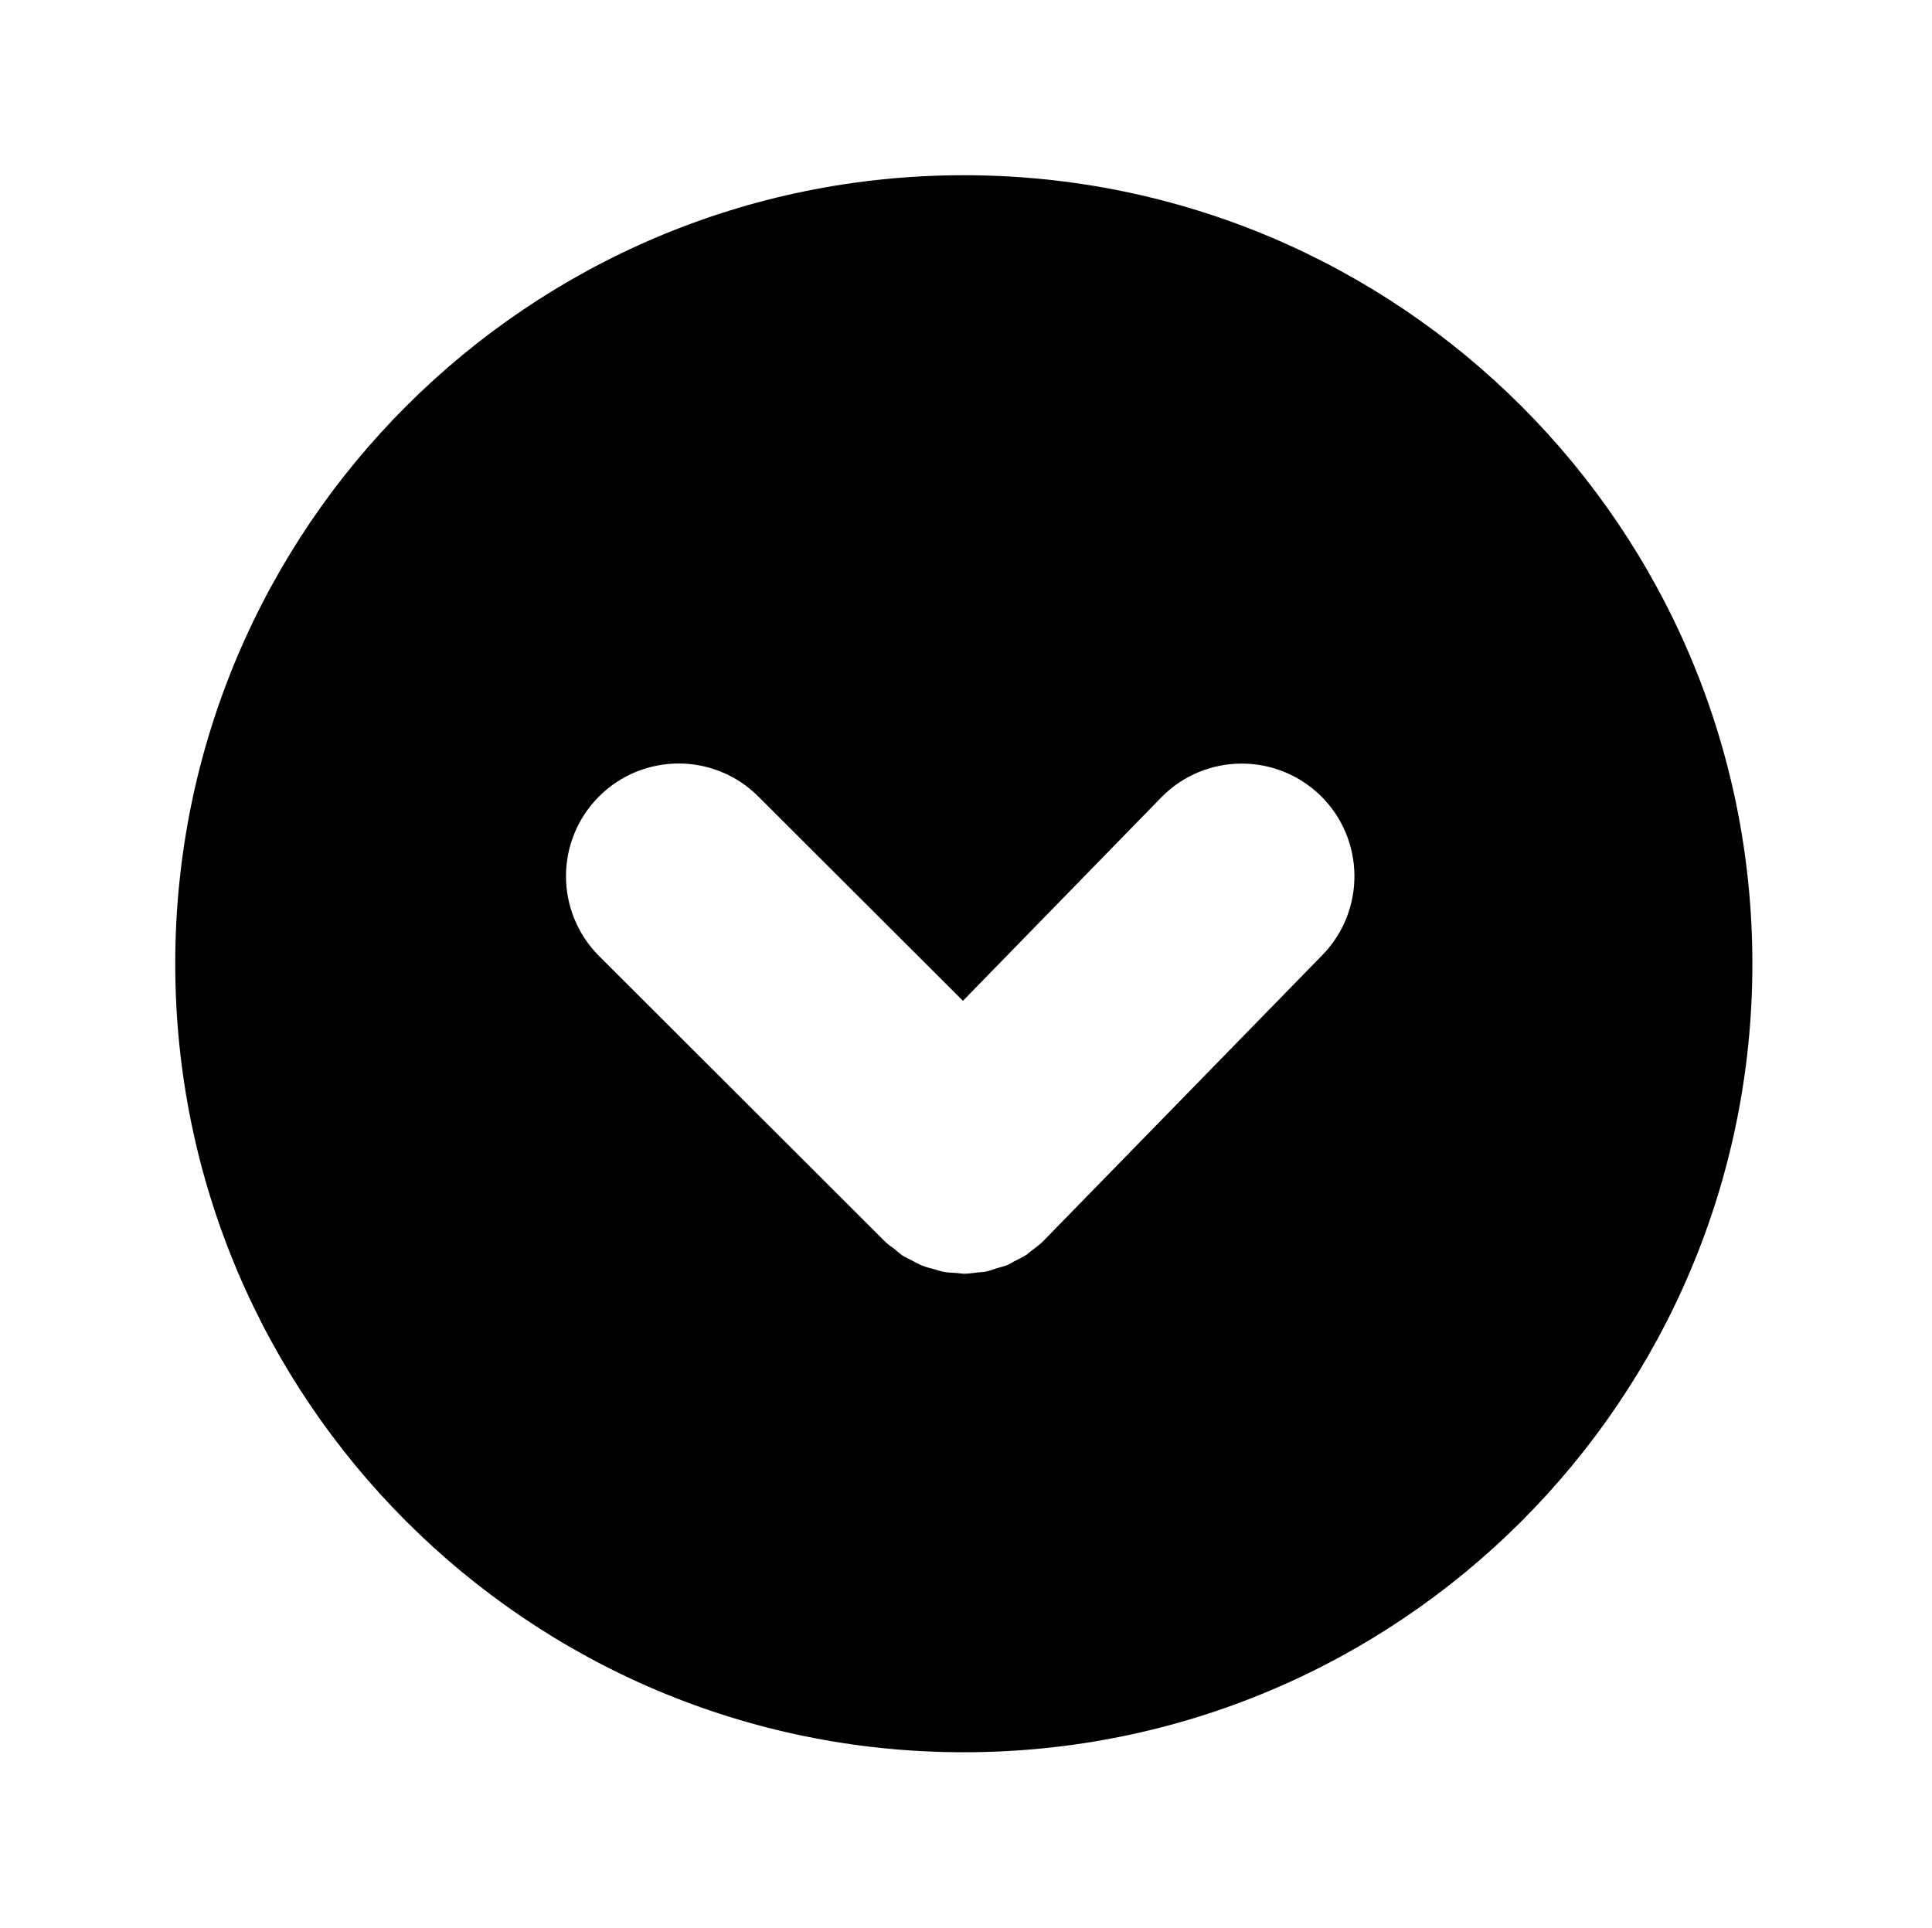
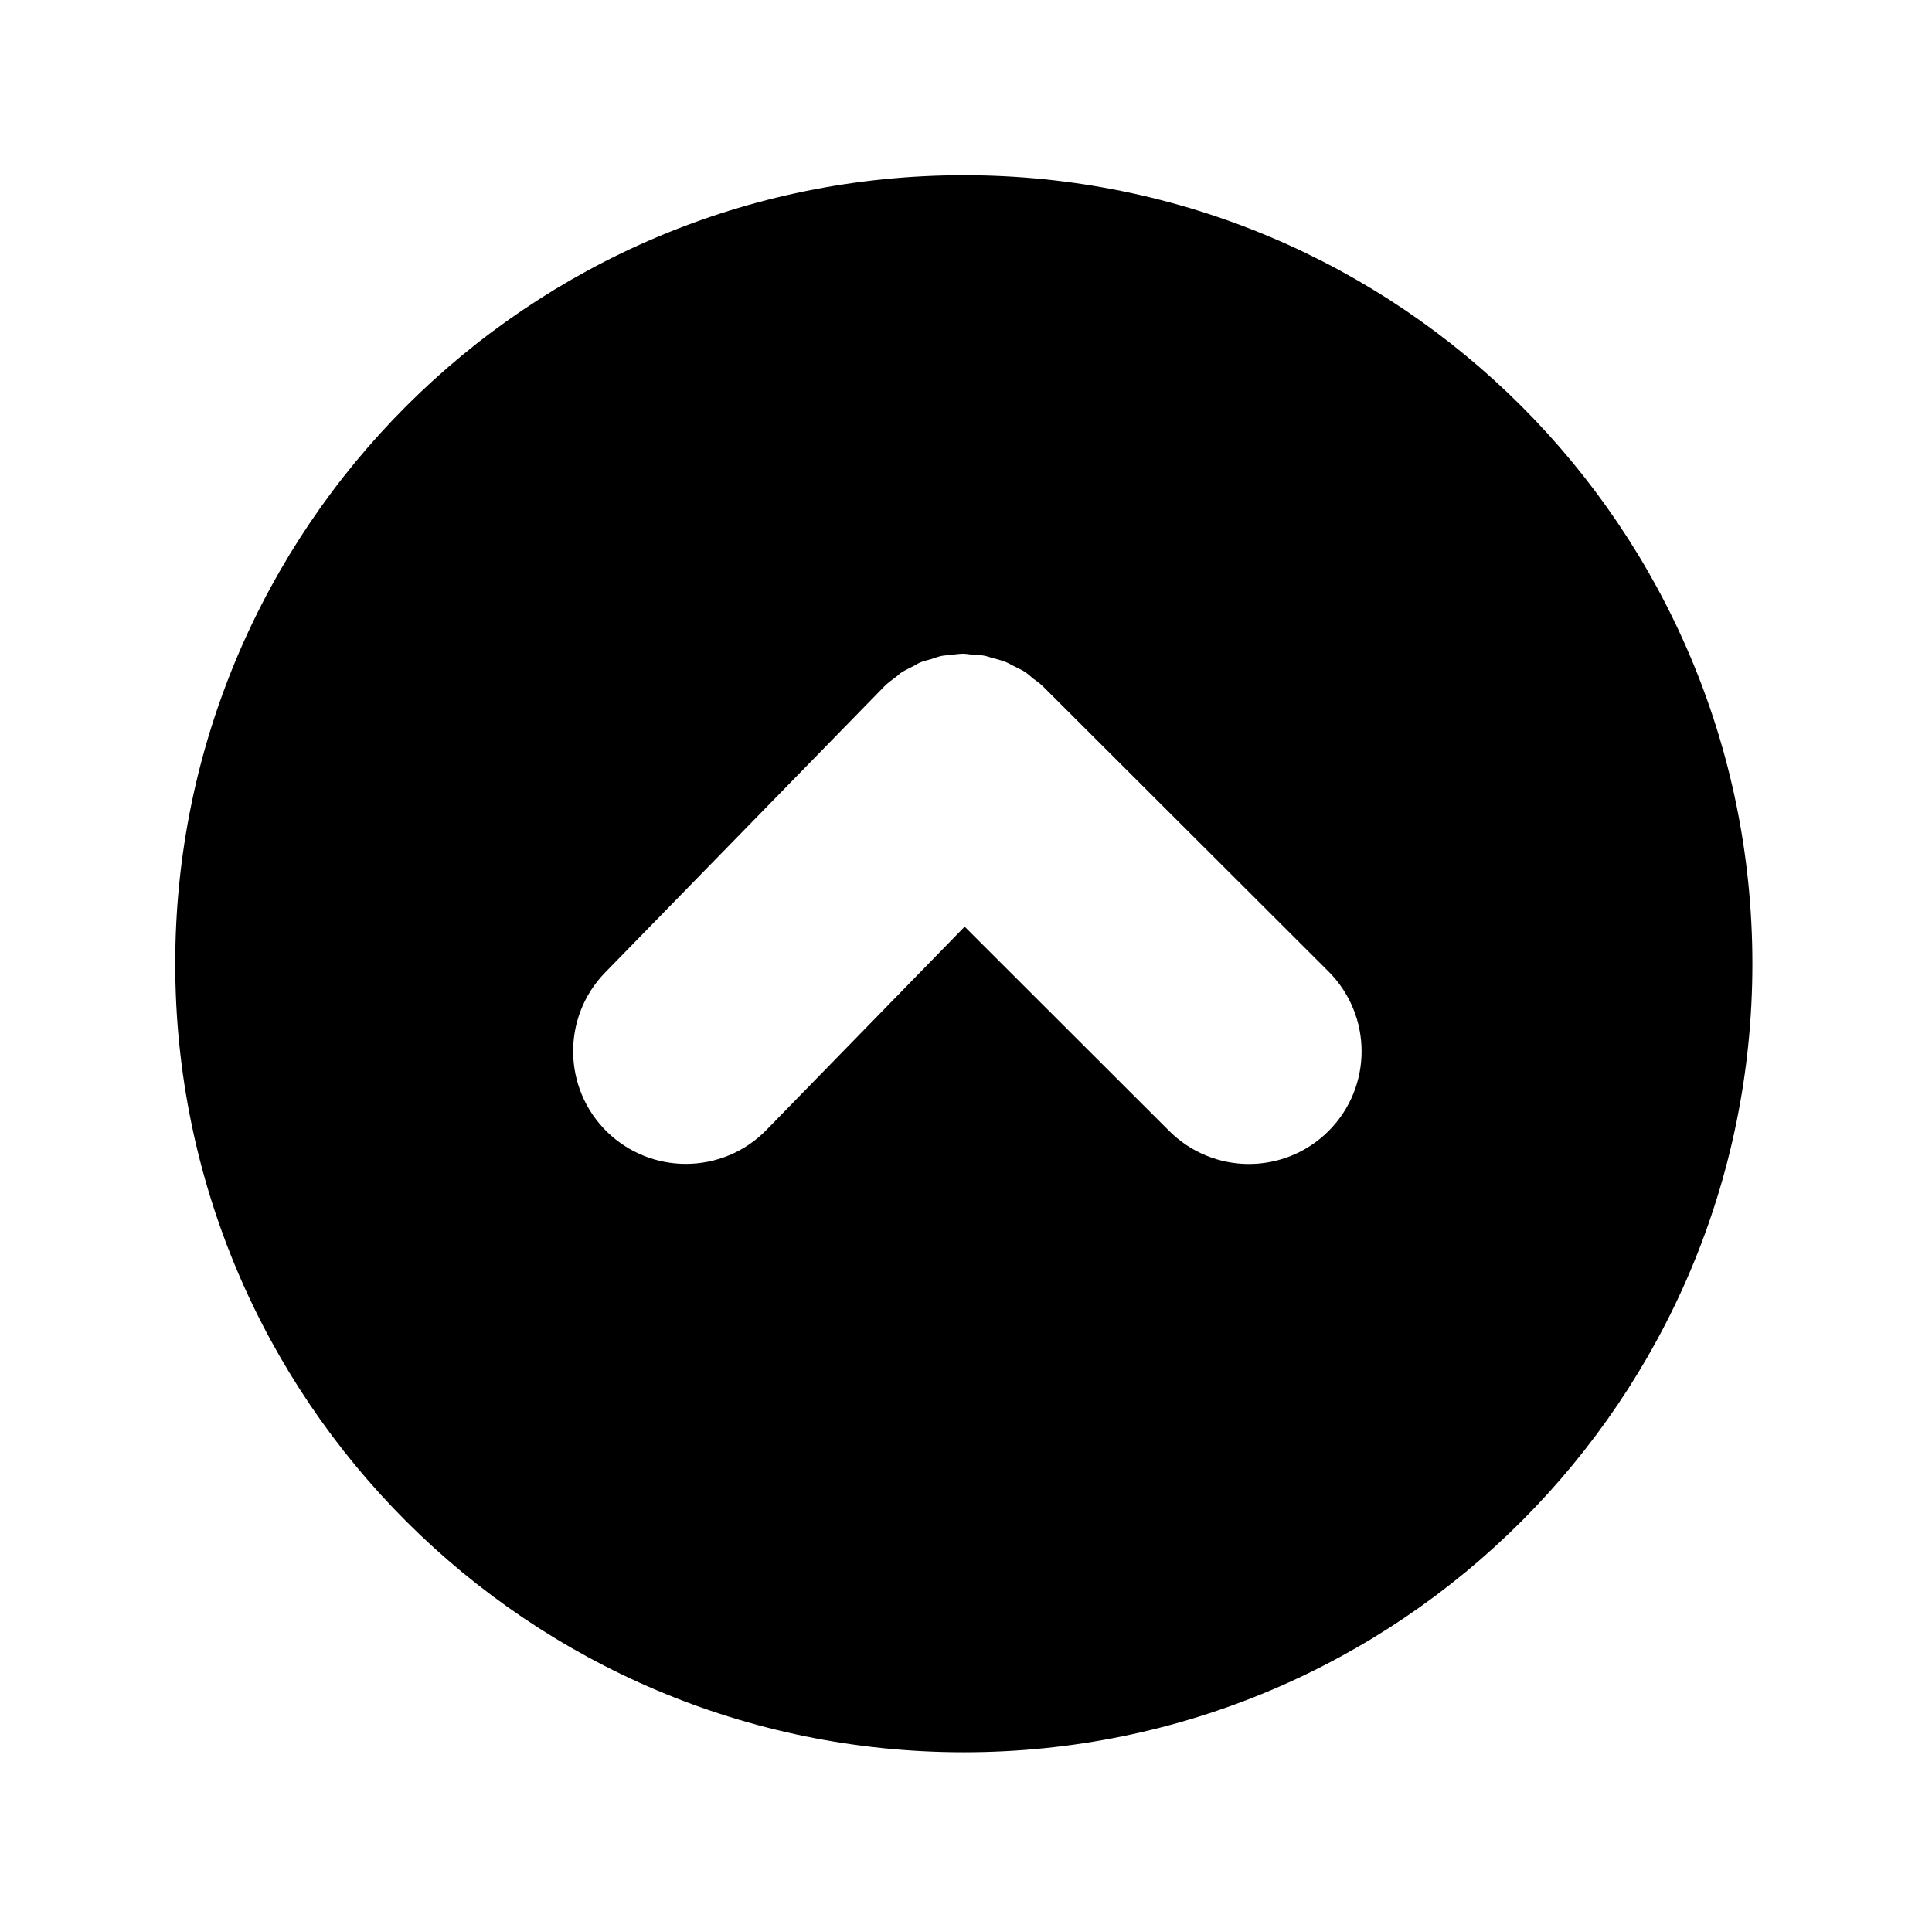
- <svg xmlns="http://www.w3.org/2000/svg" version="1.1" width="55.125" height="55" viewBox="0 0 55.125 55" id="svg2" xml:space="preserve">
-   <defs id="defs11" />
-   <g id="go-down" style="fill:#000000;display:block">
-     <g id="g5" style="fill:#000000;display:inline">
-       <path d="M 27.5,50 C 39.927,50 50,39.927 50,27.5 50,15.072 39.927,5 27.5,5 15.073,5 5,15.072 5,27.5 5,39.927 15.073,50 27.5,50 z M 17.093,22.725 c 0.626,-0.624 1.447,-0.939 2.271,-0.939 0.822,0 1.645,0.315 2.271,0.939 l 5.84,5.833 5.657,-5.802 c 0.63,-0.645 1.464,-0.967 2.3,-0.967 0.808,0 1.62,0.305 2.246,0.914 1.266,1.238 1.295,3.271 0.056,4.546 l -7.929,8.126 c -0.002,0 -0.002,0 -0.003,0 -0.01,0.011 -0.015,0.021 -0.022,0.028 -0.116,0.115 -0.245,0.208 -0.371,0.302 -0.039,0.028 -0.071,0.064 -0.111,0.093 -0.114,0.075 -0.24,0.133 -0.36,0.194 -0.068,0.035 -0.131,0.078 -0.2,0.107 -0.1,0.039 -0.203,0.064 -0.306,0.093 -0.099,0.032 -0.191,0.068 -0.292,0.09 -0.083,0.018 -0.169,0.018 -0.251,0.028 -0.122,0.015 -0.244,0.033 -0.366,0.036 -0.071,0 -0.147,-0.014 -0.219,-0.021 C 27.171,36.318 27.038,36.314 26.909,36.289 26.834,36.275 26.762,36.246 26.686,36.225 26.562,36.19 26.435,36.164 26.313,36.114 26.23,36.082 26.152,36.032 26.069,35.993 25.963,35.938 25.854,35.889 25.753,35.828 25.669,35.77 25.593,35.698 25.514,35.634 25.428,35.57 25.338,35.512 25.26,35.433 25.255,35.43 25.251,35.422 25.247,35.419 25.24,35.415 25.236,35.411 25.233,35.408 l -8.142,-8.13 c -1.254,-1.259 -1.257,-3.292 0.002,-4.553 z" id="path7" style="fill:#000000" />
+ <svg xmlns="http://www.w3.org/2000/svg" version="1.1" width="55.125" height="55" viewBox="0 0 55.125 55" id="svg2990" xml:space="preserve">
+   <defs id="defs2999" />
+   <g id="go-up" style="fill:#000000;display:block">
+     <g id="g2993" style="fill:#000000;display:inline">
+       <path d="M 27.5,5 C 15.073,5 5,15.073 5,27.5 5,39.928 15.073,50 27.5,50 39.927,50 50,39.928 50,27.5 50,15.073 39.927,5 27.5,5 z m 10.406,27.275 c -0.626,0.624 -1.447,0.939 -2.271,0.939 -0.821,0 -1.645,-0.315 -2.271,-0.939 l -5.84,-5.833 -5.657,5.802 c -0.63,0.645 -1.464,0.967 -2.3,0.967 -0.808,0 -1.62,-0.305 -2.246,-0.914 -1.266,-1.238 -1.295,-3.271 -0.056,-4.546 l 7.929,-8.126 c 0.002,0 0.002,0 0.003,0 0.01,-0.011 0.015,-0.021 0.022,-0.028 0.116,-0.115 0.245,-0.208 0.371,-0.302 0.039,-0.028 0.071,-0.064 0.111,-0.093 0.114,-0.075 0.24,-0.133 0.36,-0.194 0.068,-0.035 0.131,-0.078 0.2,-0.107 0.1,-0.039 0.203,-0.064 0.306,-0.093 0.099,-0.032 0.191,-0.068 0.292,-0.09 0.083,-0.018 0.169,-0.018 0.251,-0.028 0.122,-0.015 0.244,-0.033 0.366,-0.036 0.071,0 0.147,0.014 0.219,0.021 0.133,0.007 0.266,0.011 0.395,0.036 0.075,0.014 0.146,0.043 0.223,0.064 0.123,0.035 0.251,0.061 0.373,0.111 0.082,0.032 0.161,0.082 0.243,0.121 0.106,0.055 0.216,0.104 0.316,0.165 0.084,0.058 0.159,0.13 0.238,0.194 0.086,0.064 0.176,0.122 0.255,0.201 0.005,0.003 0.009,0.011 0.013,0.014 0.007,0.004 0.011,0.008 0.014,0.011 l 8.142,8.13 c 1.255,1.259 1.259,3.292 -10e-4,4.553 z" id="path2995" style="fill:#000000" />
    </g>
  </g>
</svg>
